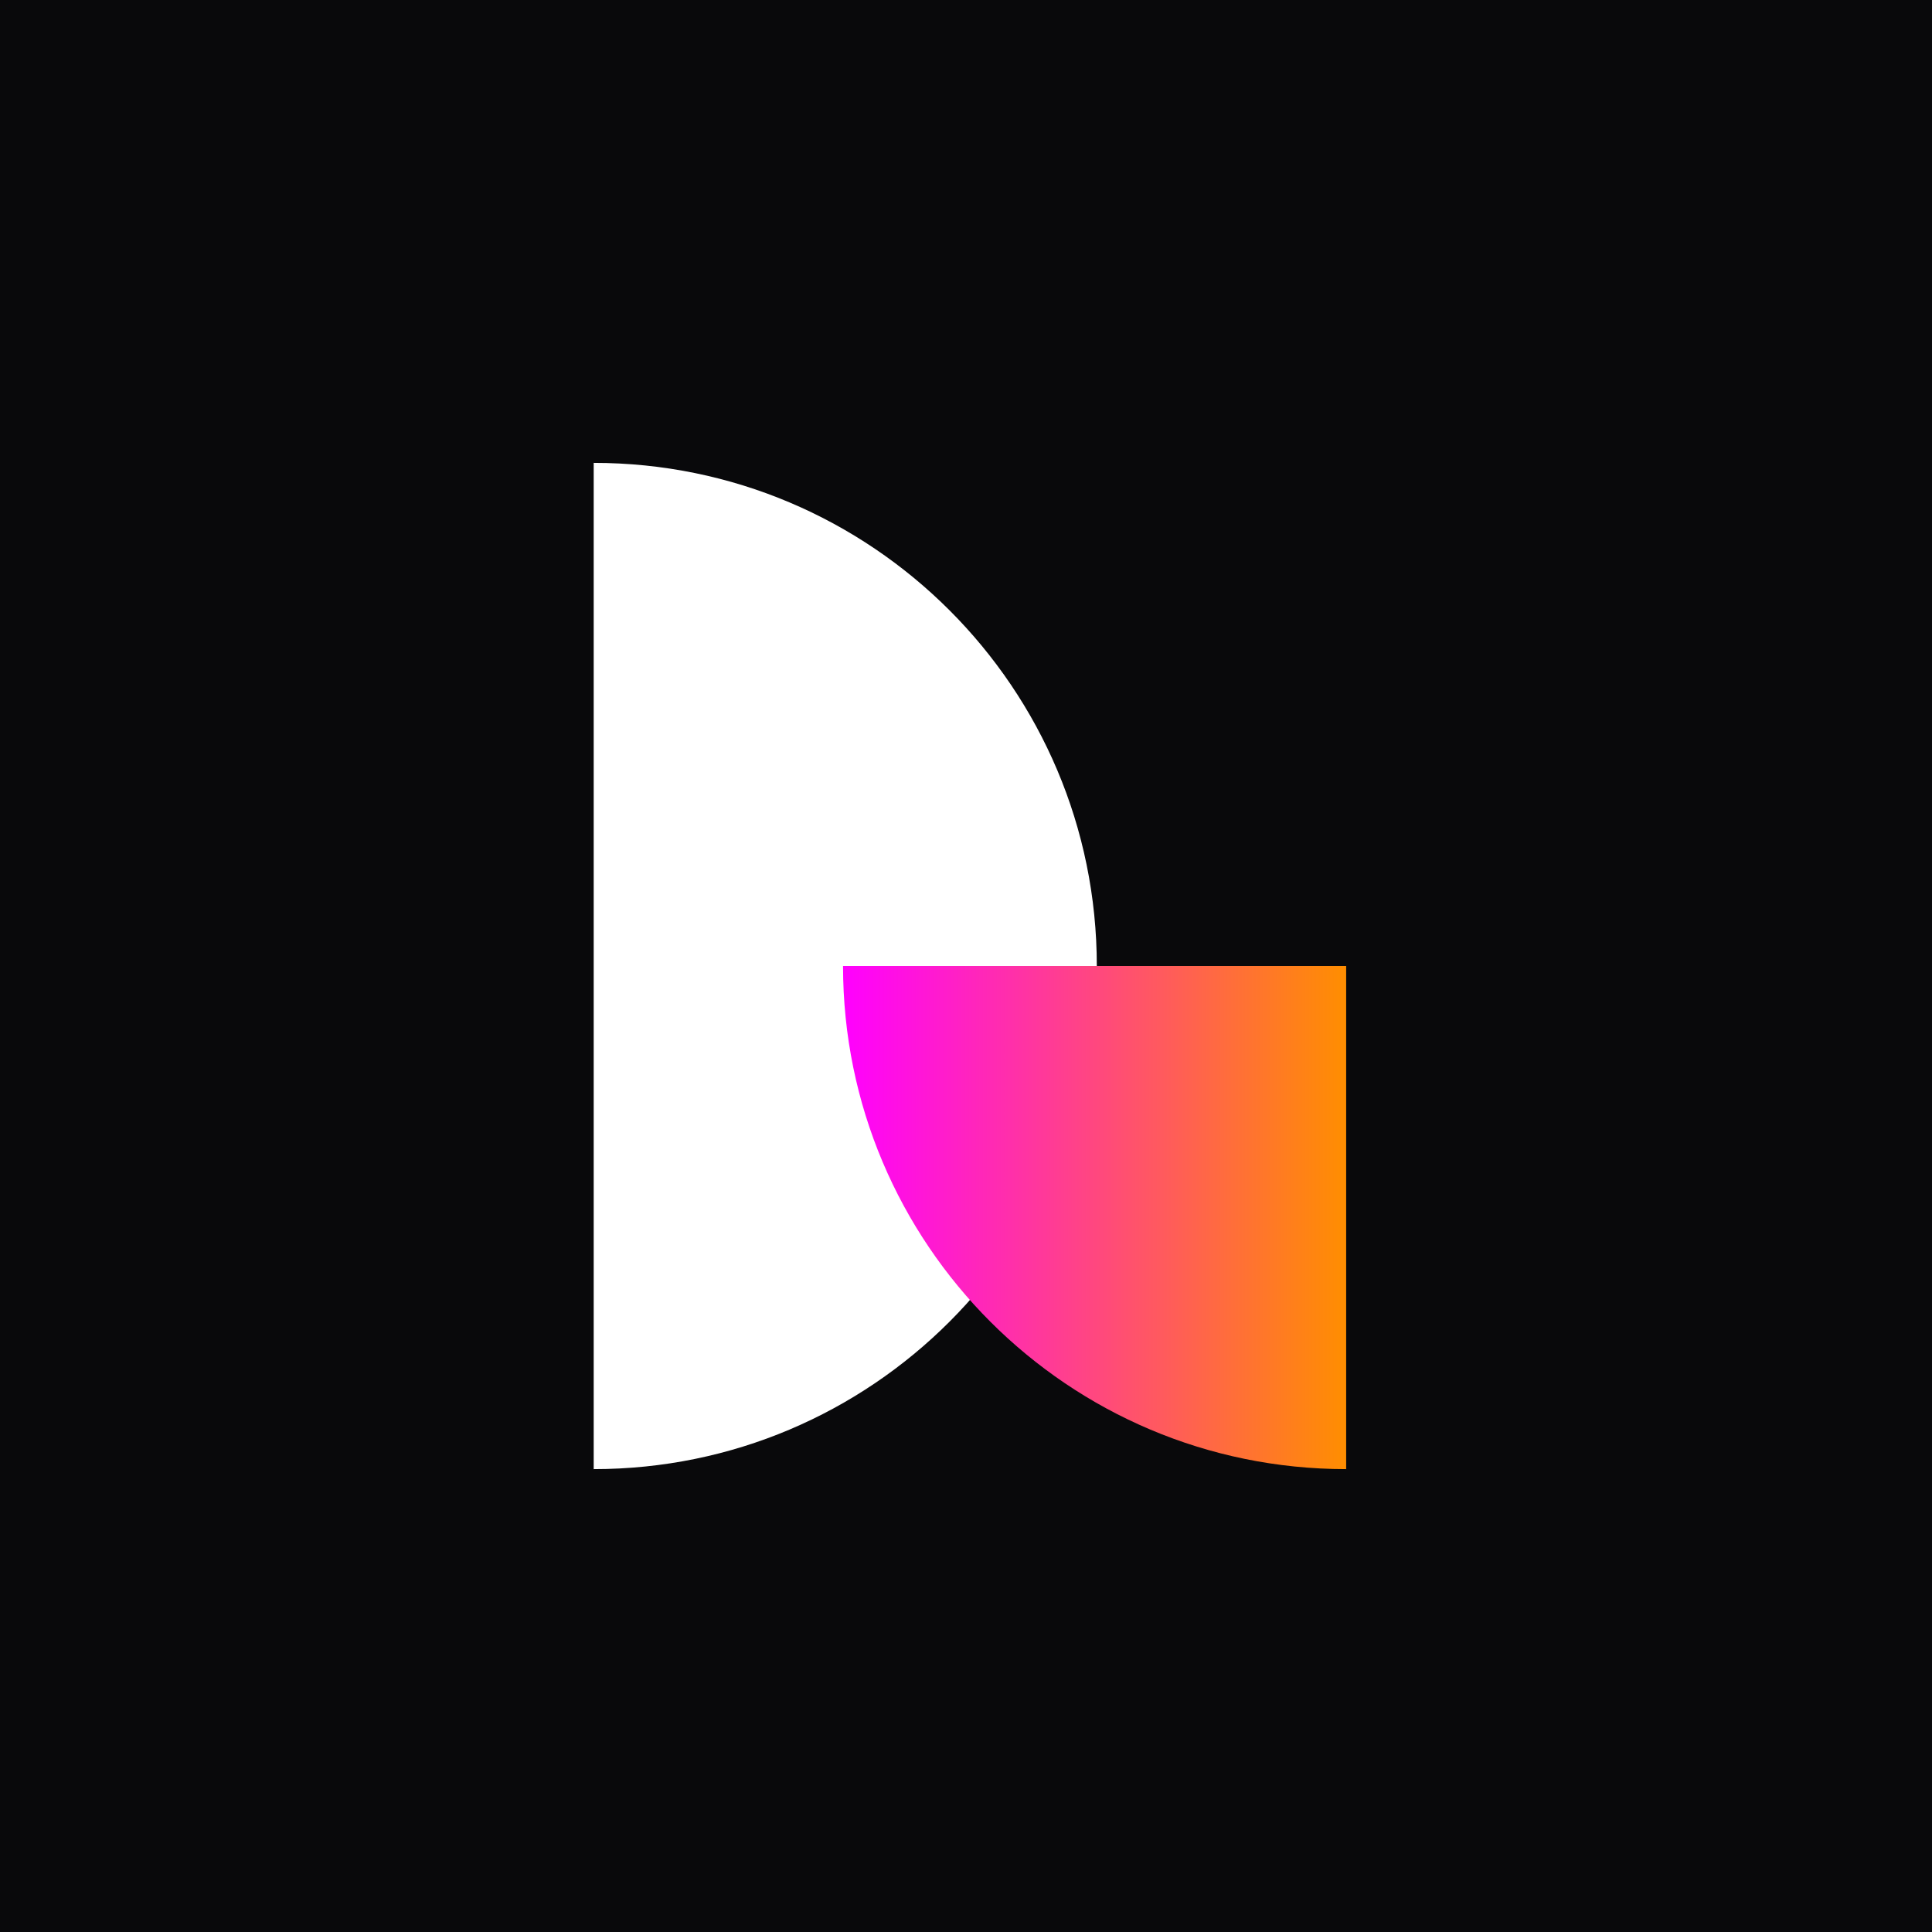
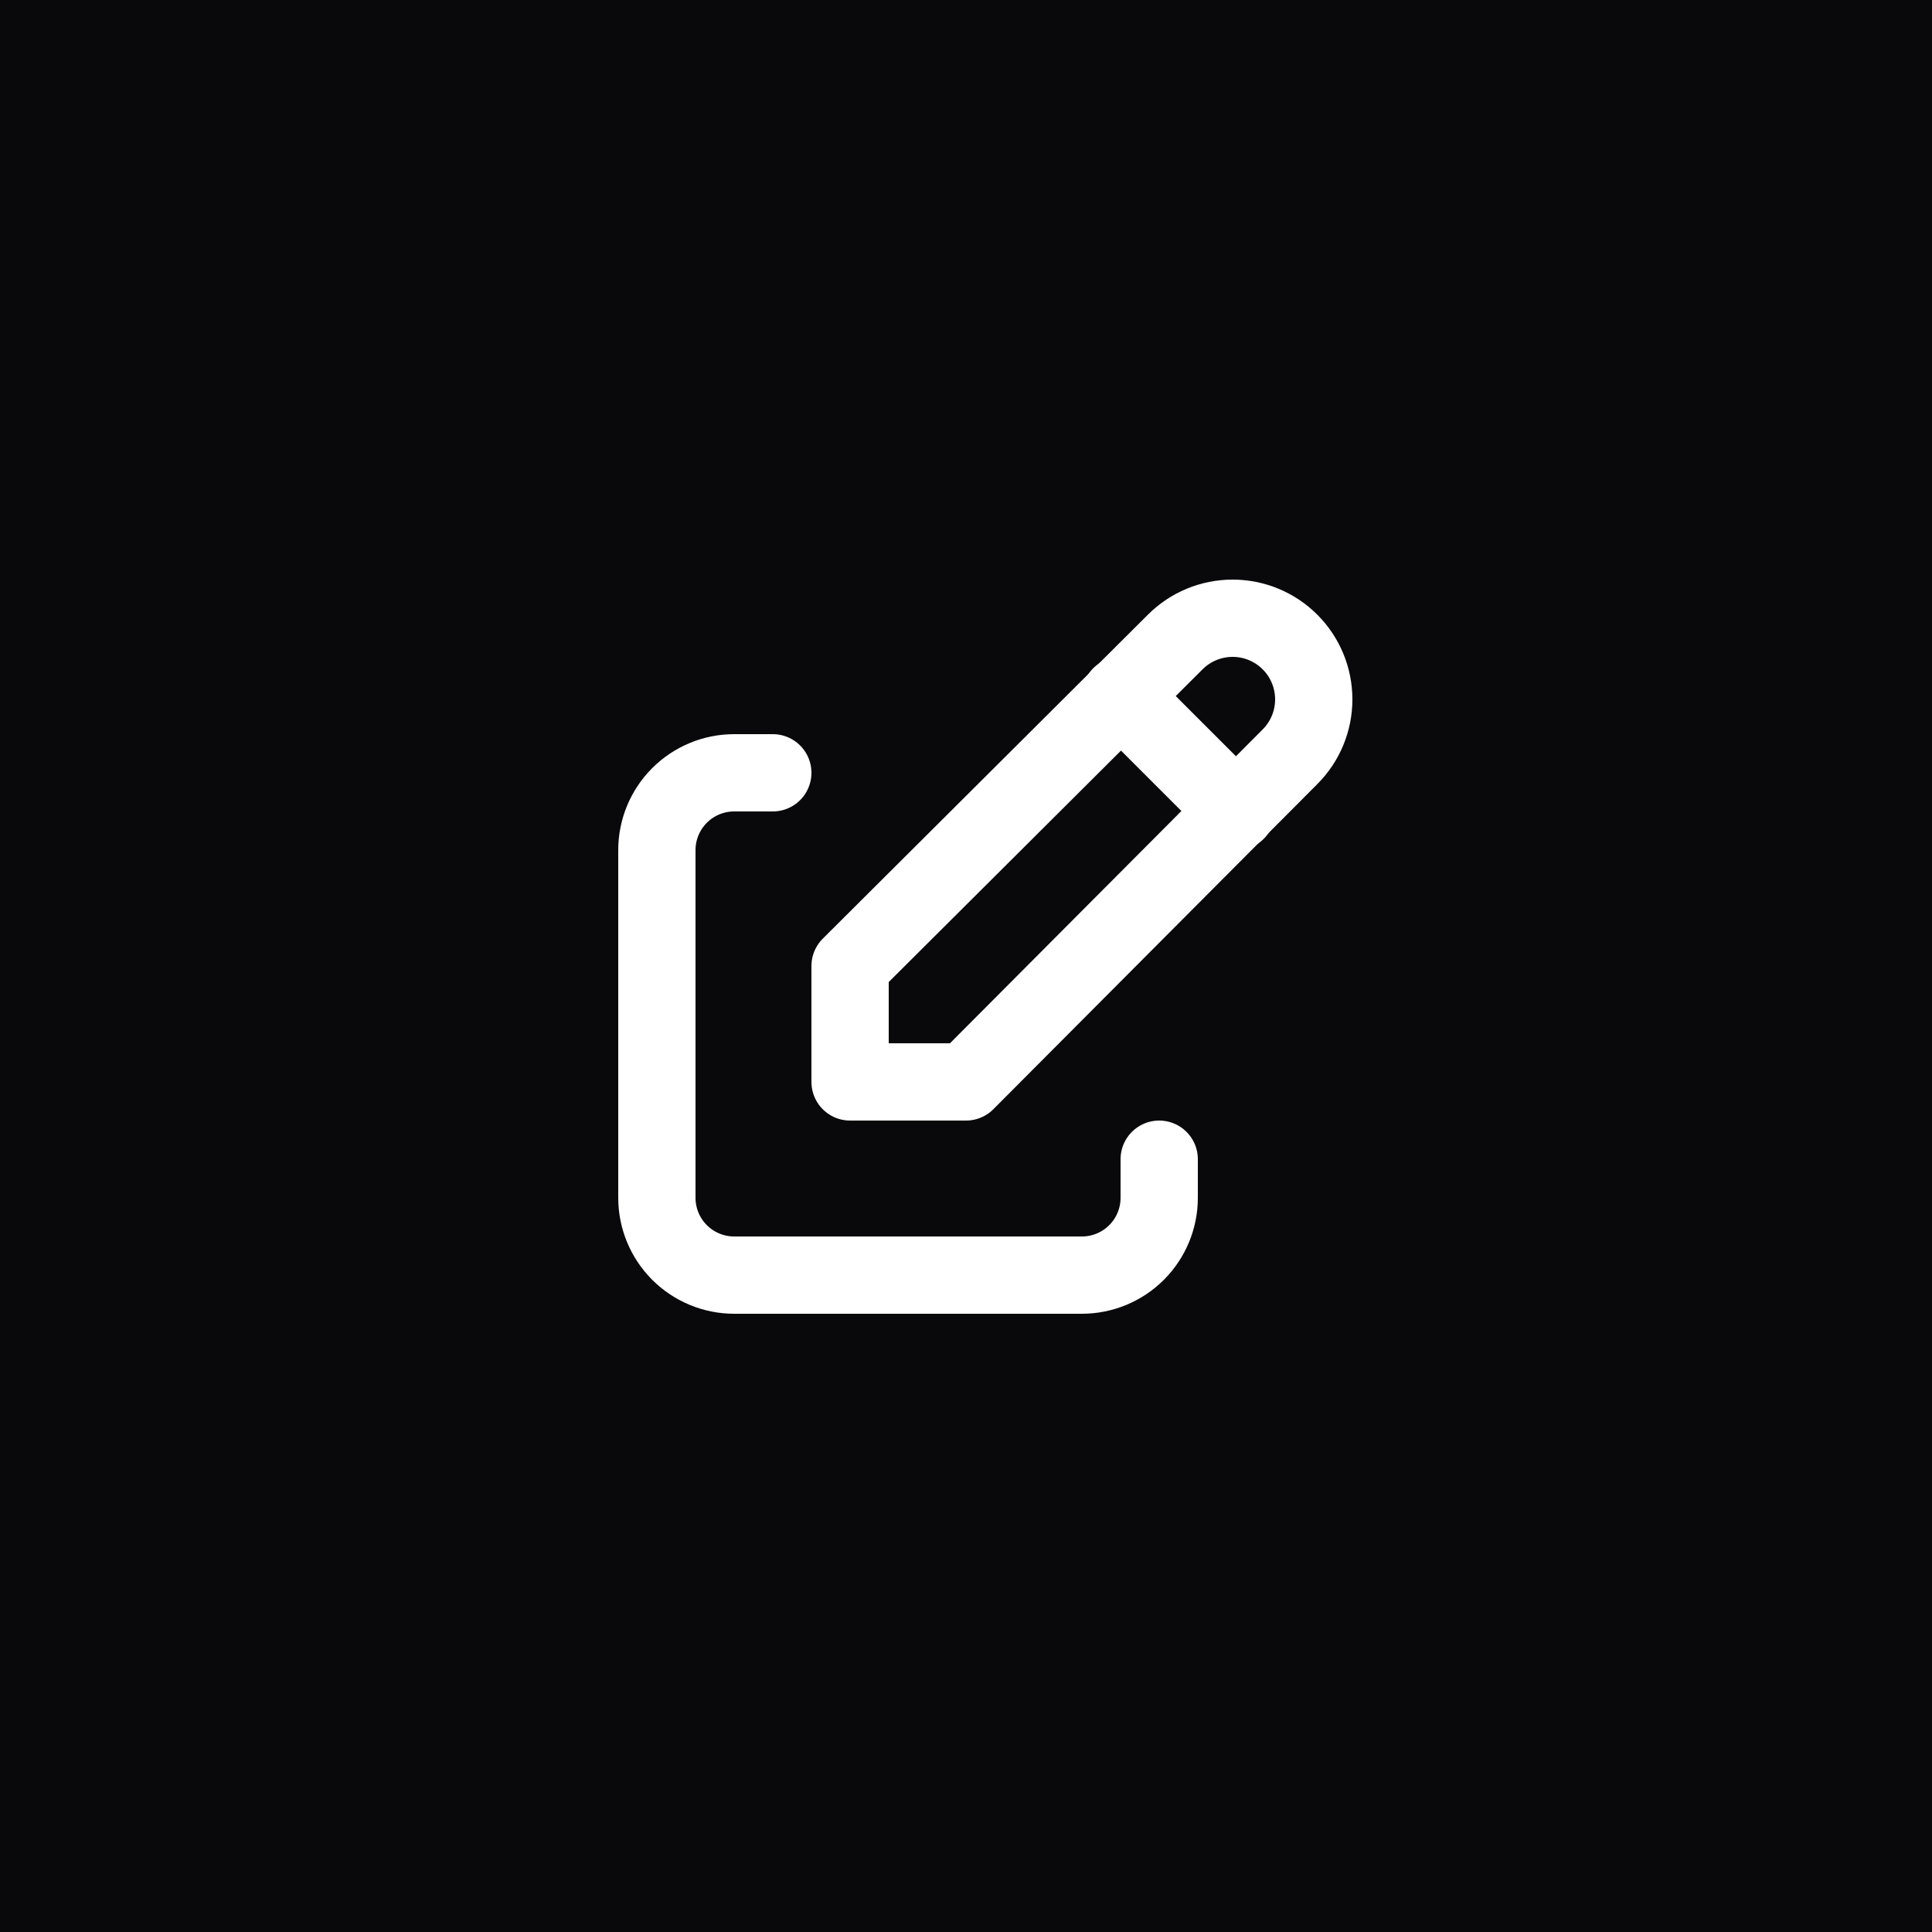
- <svg xmlns="http://www.w3.org/2000/svg" width="192" height="192" viewBox="0 0 192 192" fill="none">
-   <rect width="192" height="192" fill="#09090B" />
-   <path d="M59 46C86.614 46 109 68.386 109 96C109 123.614 86.614 146 59 146V46Z" fill="white" />
-   <path d="M83.78 96C83.78 123.614 106.166 146 133.78 146V96H83.78Z" fill="url(#paint0_linear_25557_112)" />
+ <svg xmlns="http://www.w3.org/2000/svg" width="50" height="50" viewBox="0 0 50 50" fill="none">
+   <rect width="50" height="50" fill="#09090B" />
+   <g clip-path="url(#clip0_25883_198)">
+     <path d="M20 20H19C18.47 20 17.961 20.211 17.586 20.586C17.211 20.961 17 21.47 17 22V31C17 31.53 17.211 32.039 17.586 32.414C17.961 32.789 18.47 33 19 33H28C28.53 33 29.039 32.789 29.414 32.414C29.789 32.039 30 31.53 30 31V30" stroke="white" stroke-width="2" stroke-linecap="round" stroke-linejoin="round" />
+     <path d="M33.385 19.585C33.779 19.191 34 18.657 34 18.1C34 17.543 33.779 17.009 33.385 16.615C32.991 16.221 32.457 16 31.9 16C31.343 16 30.809 16.221 30.415 16.615L22 25V28H25L33.385 19.585Z" stroke="white" stroke-width="2" stroke-linecap="round" stroke-linejoin="round" />
+     <path d="M29 18L32 21" stroke="white" stroke-width="2" stroke-linecap="round" stroke-linejoin="round" />
+   </g>
  <defs>
-     <linearGradient id="paint0_linear_25557_112" x1="83.78" y1="121" x2="133.78" y2="121" gradientUnits="userSpaceOnUse">
-       <stop stop-color="#FF00FF" />
-       <stop offset="1" stop-color="#FF8E00" />
-     </linearGradient>
+     <clipPath id="clip0_25883_198">
+       <rect width="24" height="24" fill="white" transform="translate(13 13)" />
+     </clipPath>
  </defs>
</svg>
